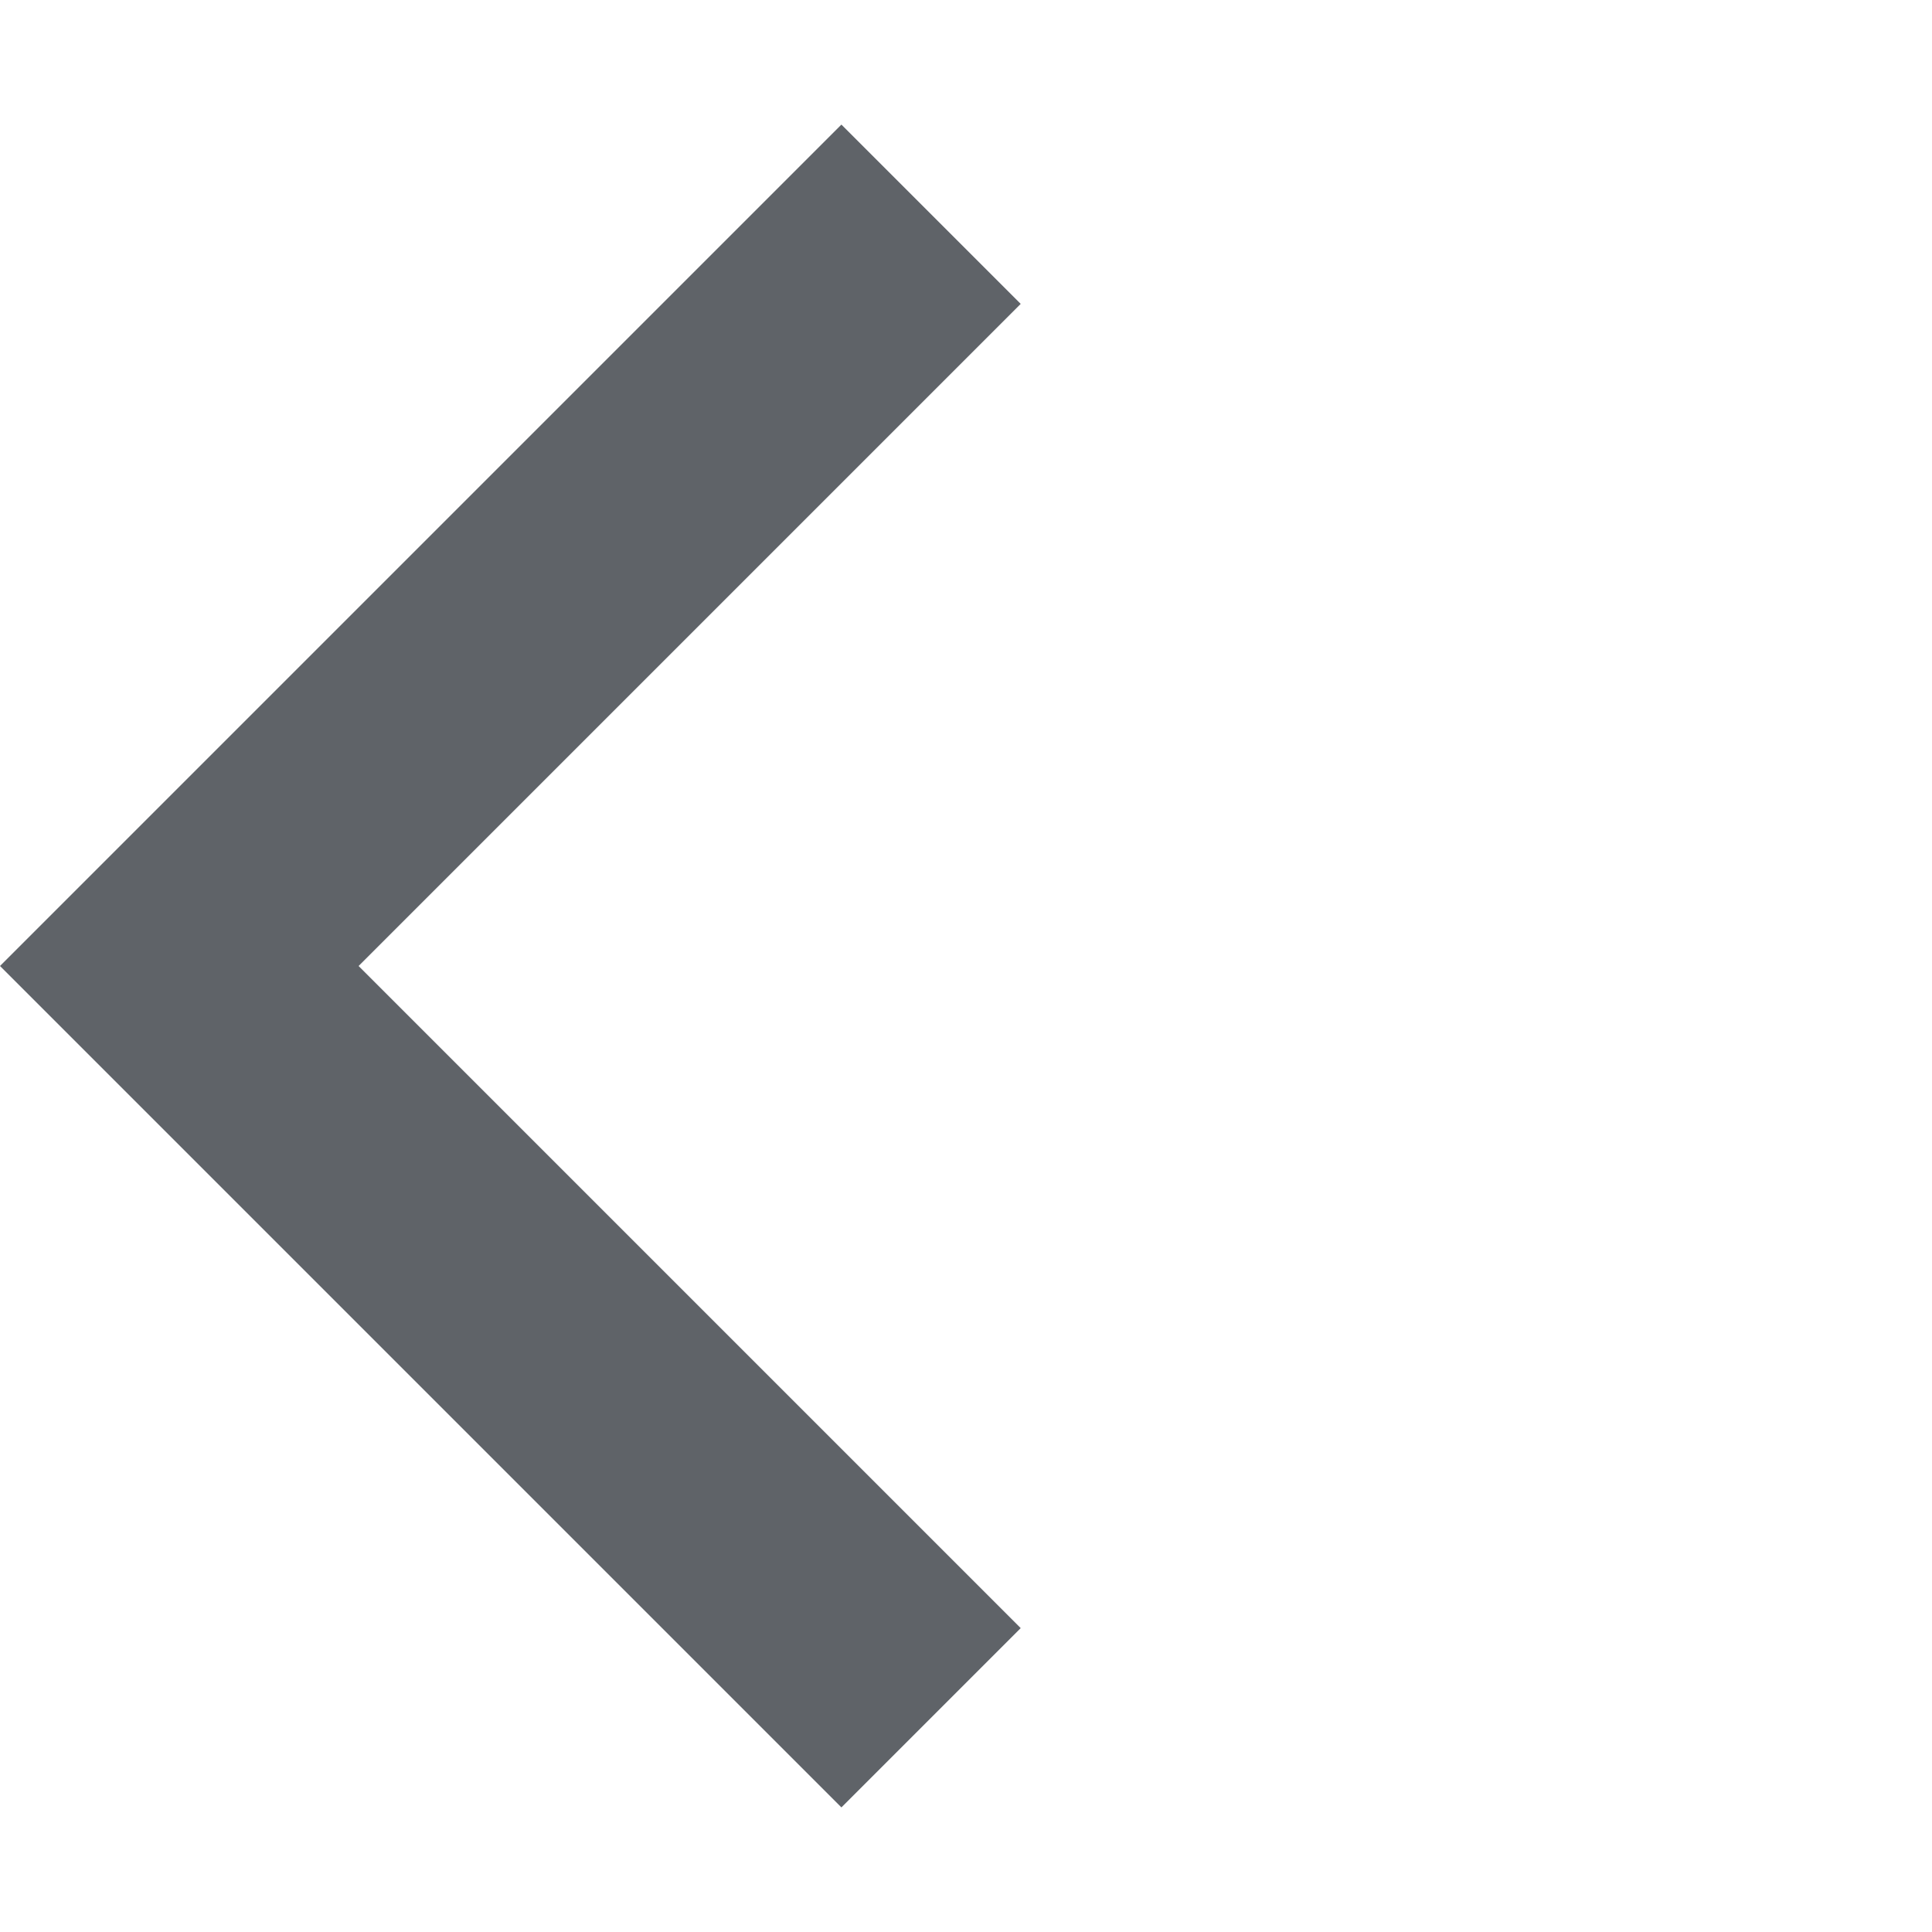
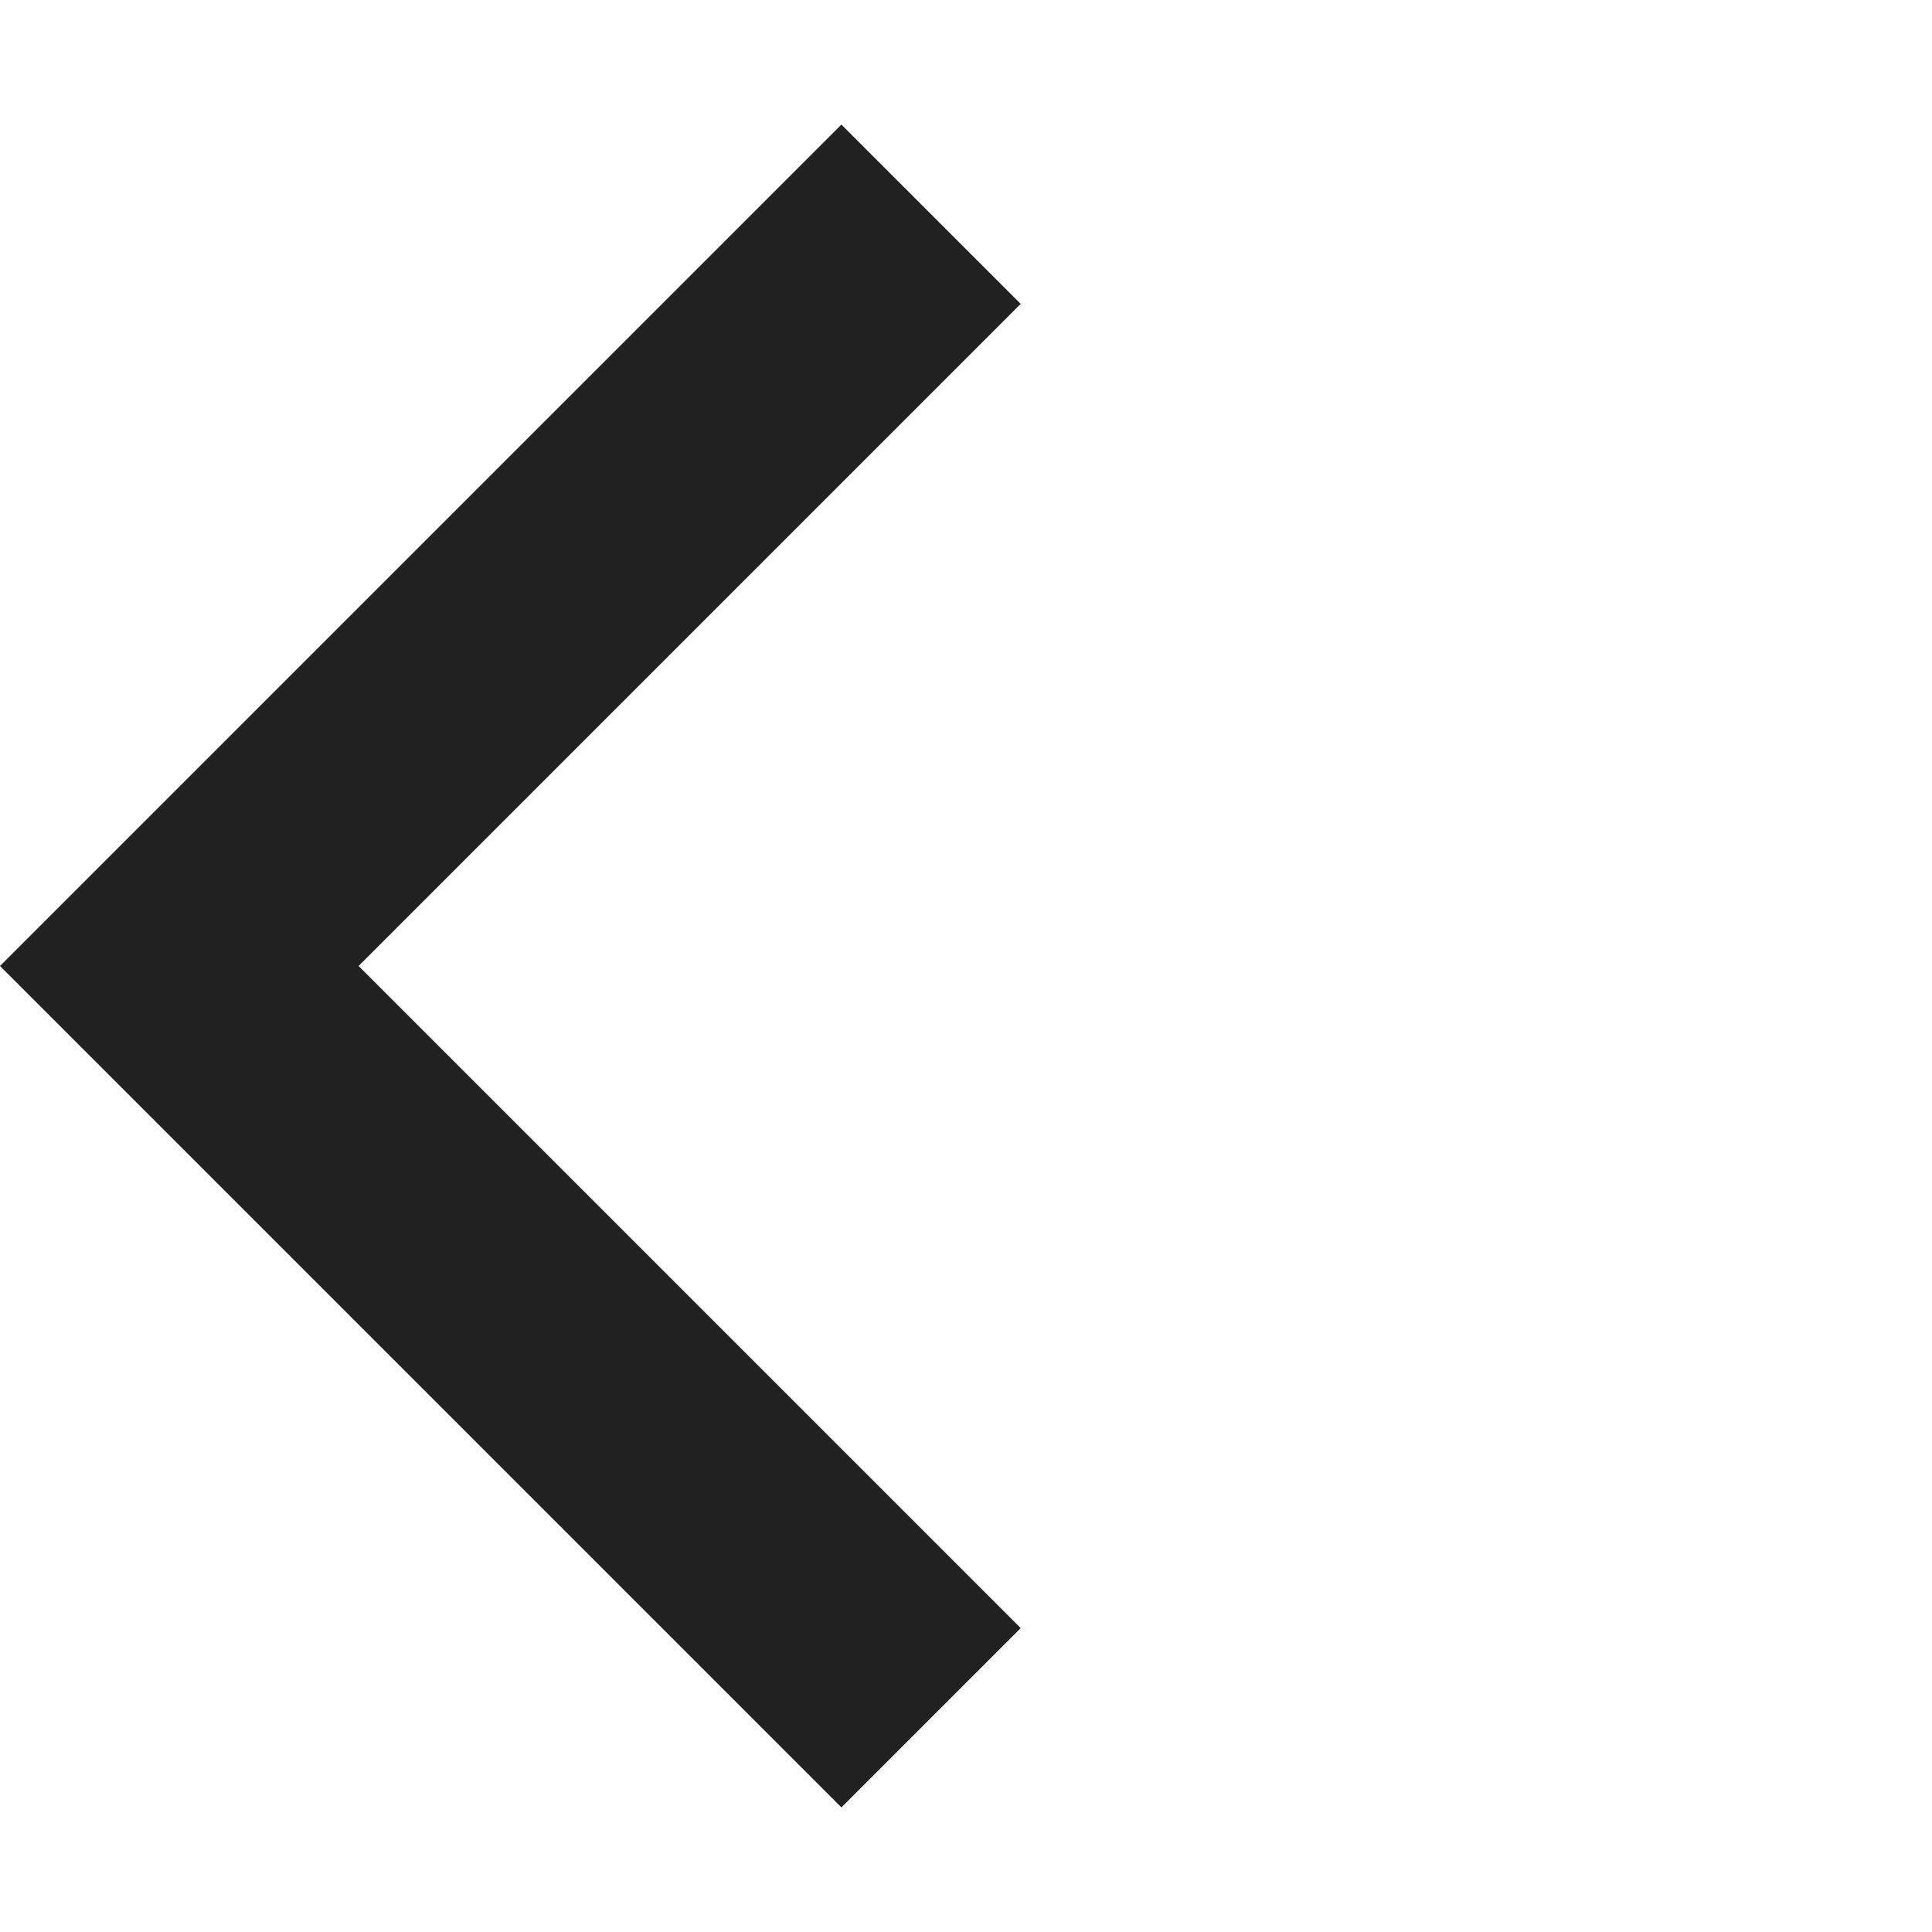
- <svg xmlns="http://www.w3.org/2000/svg" height="24px" viewBox="0 -960 960 960" width="24px" fill="#5f6368">
+ <svg xmlns="http://www.w3.org/2000/svg" height="24px" viewBox="0 -960 960 960" width="24px" fill="#212121">
  <path d="M418.09-61.91 0-480l418.09-418.09L507.18-809l-329 329 329 329-89.09 89.09Z" />
</svg>
